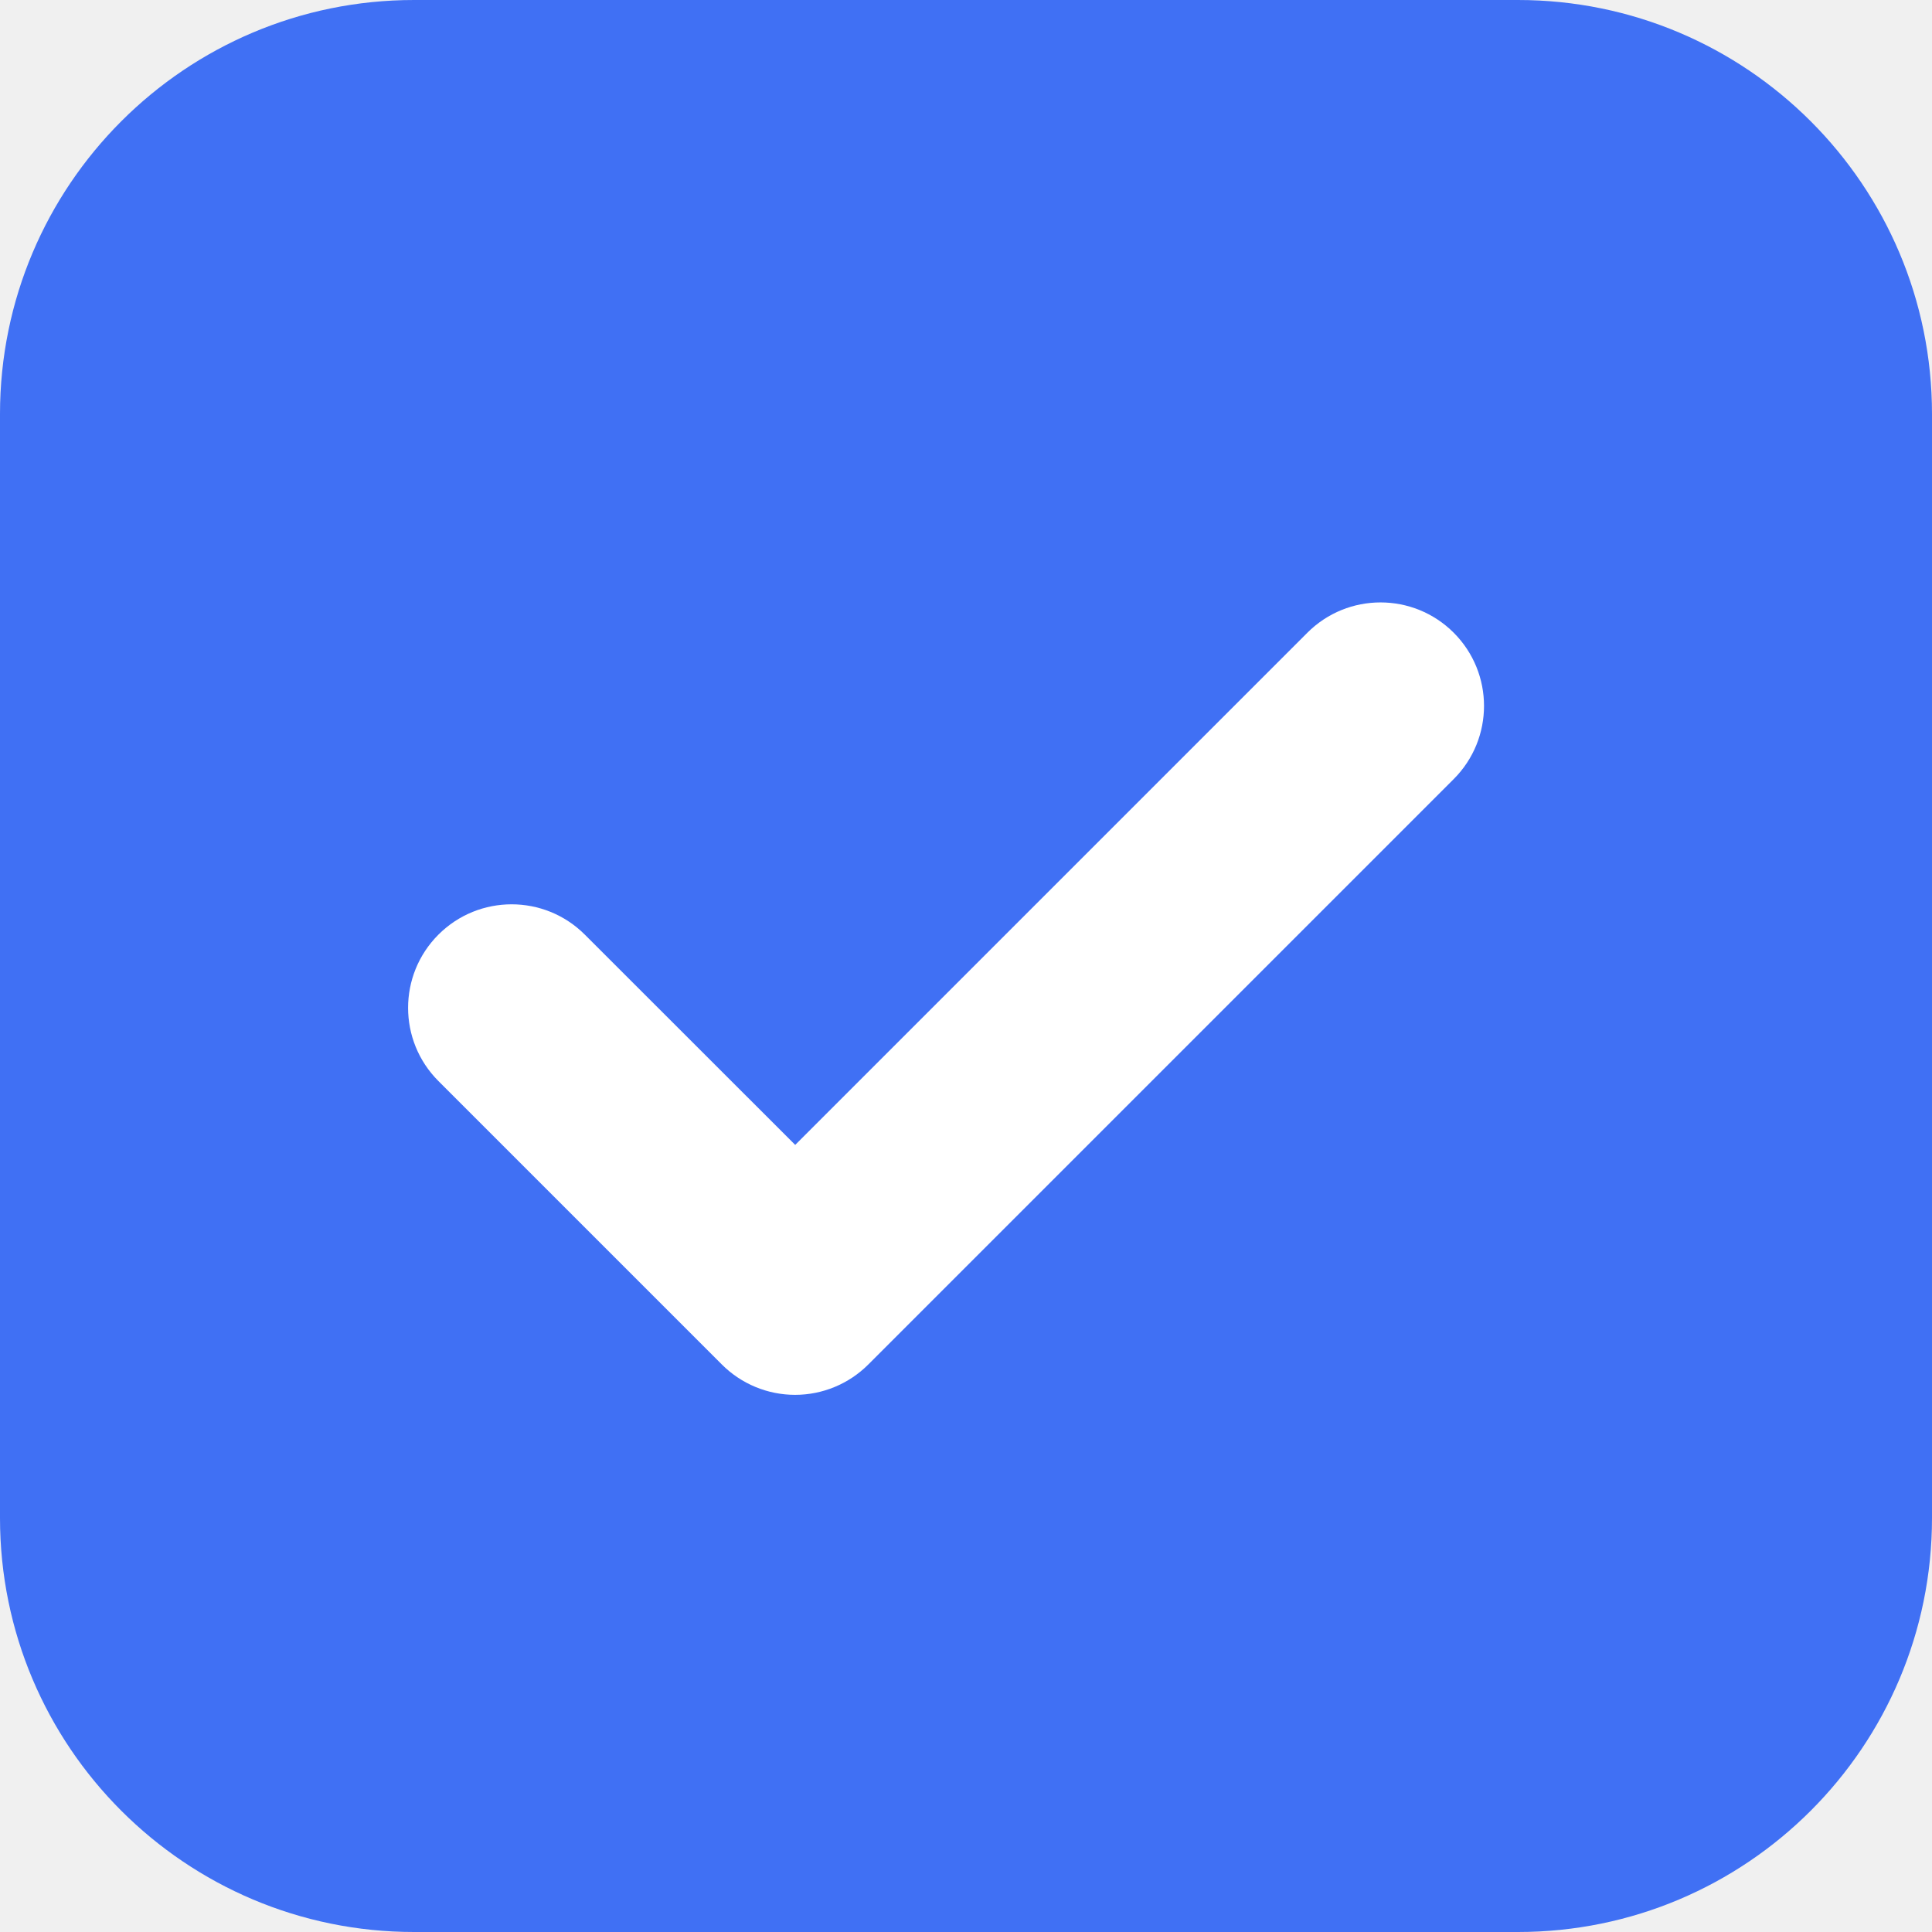
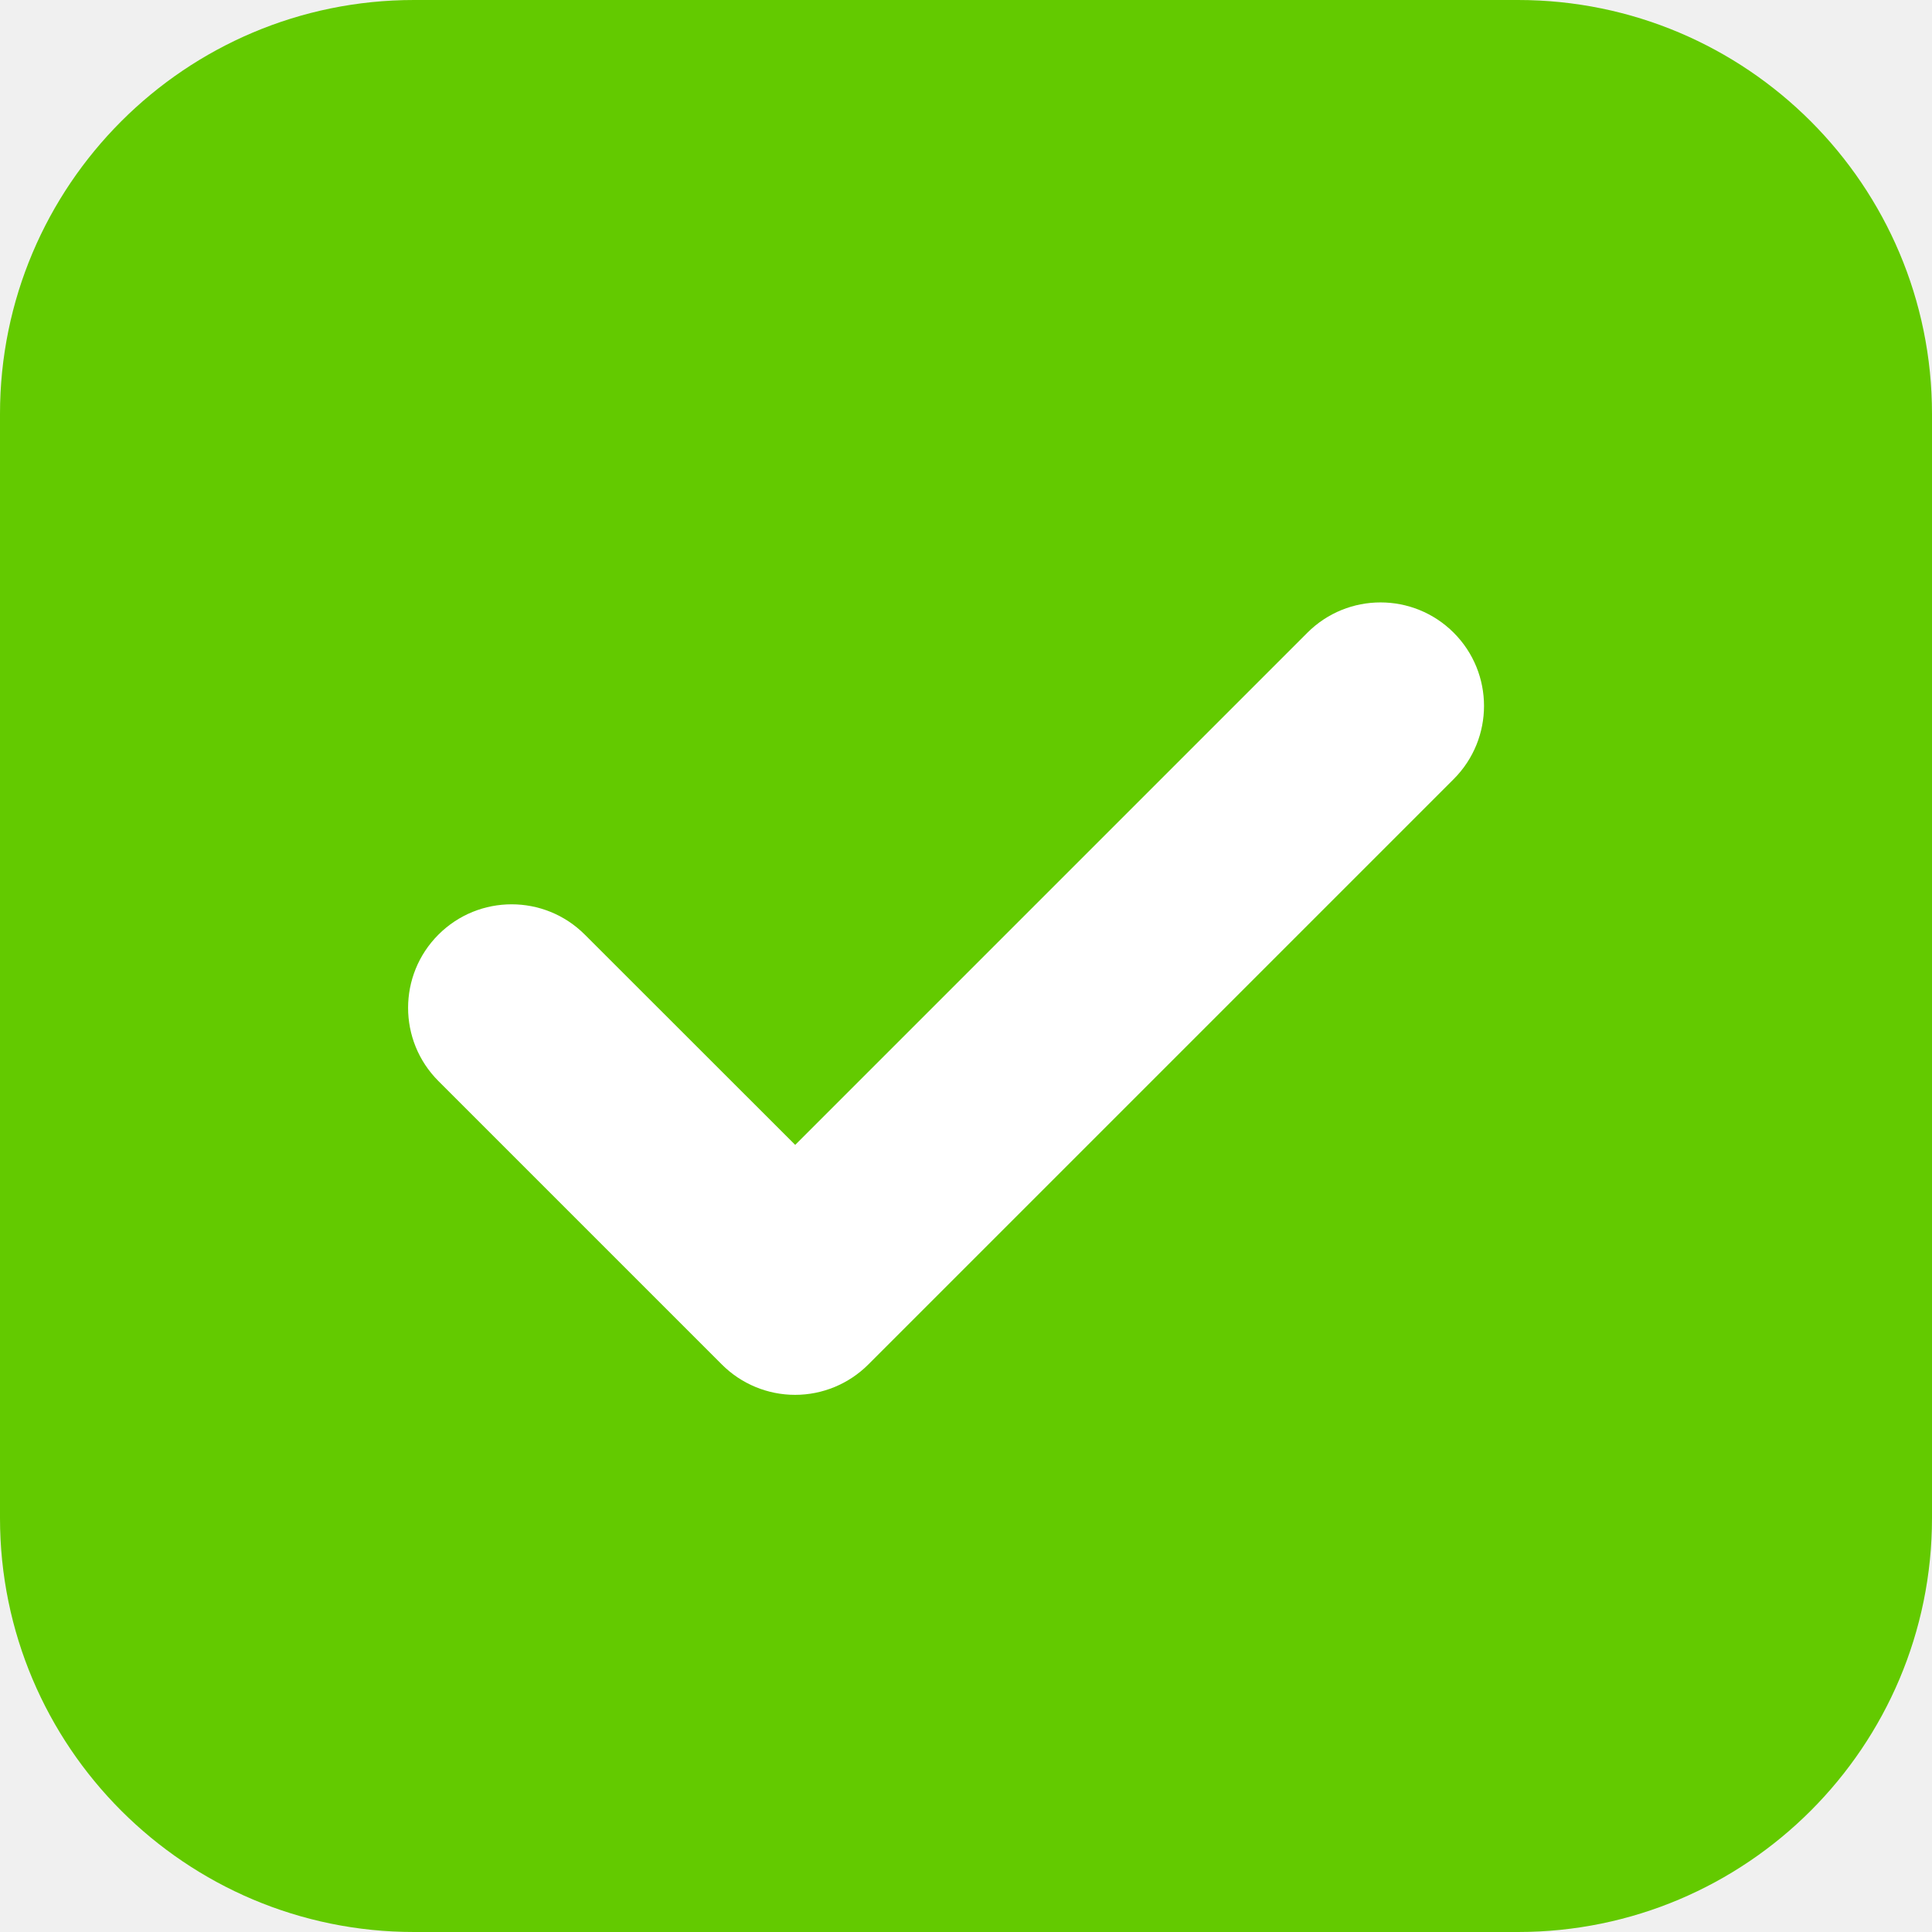
<svg xmlns="http://www.w3.org/2000/svg" width="16" height="16" viewBox="0 0 16 16">
  <g fill="none" fill-rule="evenodd">
-     <rect width="16" height="16" fill="#4070F4" rx="3.429" />
+     <rect width="16" height="16" fill="#63ca00" rx="3.429" />
    <path fill="#FFF" fill-rule="nonzero" d="M6.585 9.482l4.242-4.242a.857.857 0 0 1 1.212 1.212L7.191 11.3a.857.857 0 0 1-1.213 0L3.631 8.953A.857.857 0 0 1 4.843 7.74l1.742 1.741z" />
  </g>
</svg>
